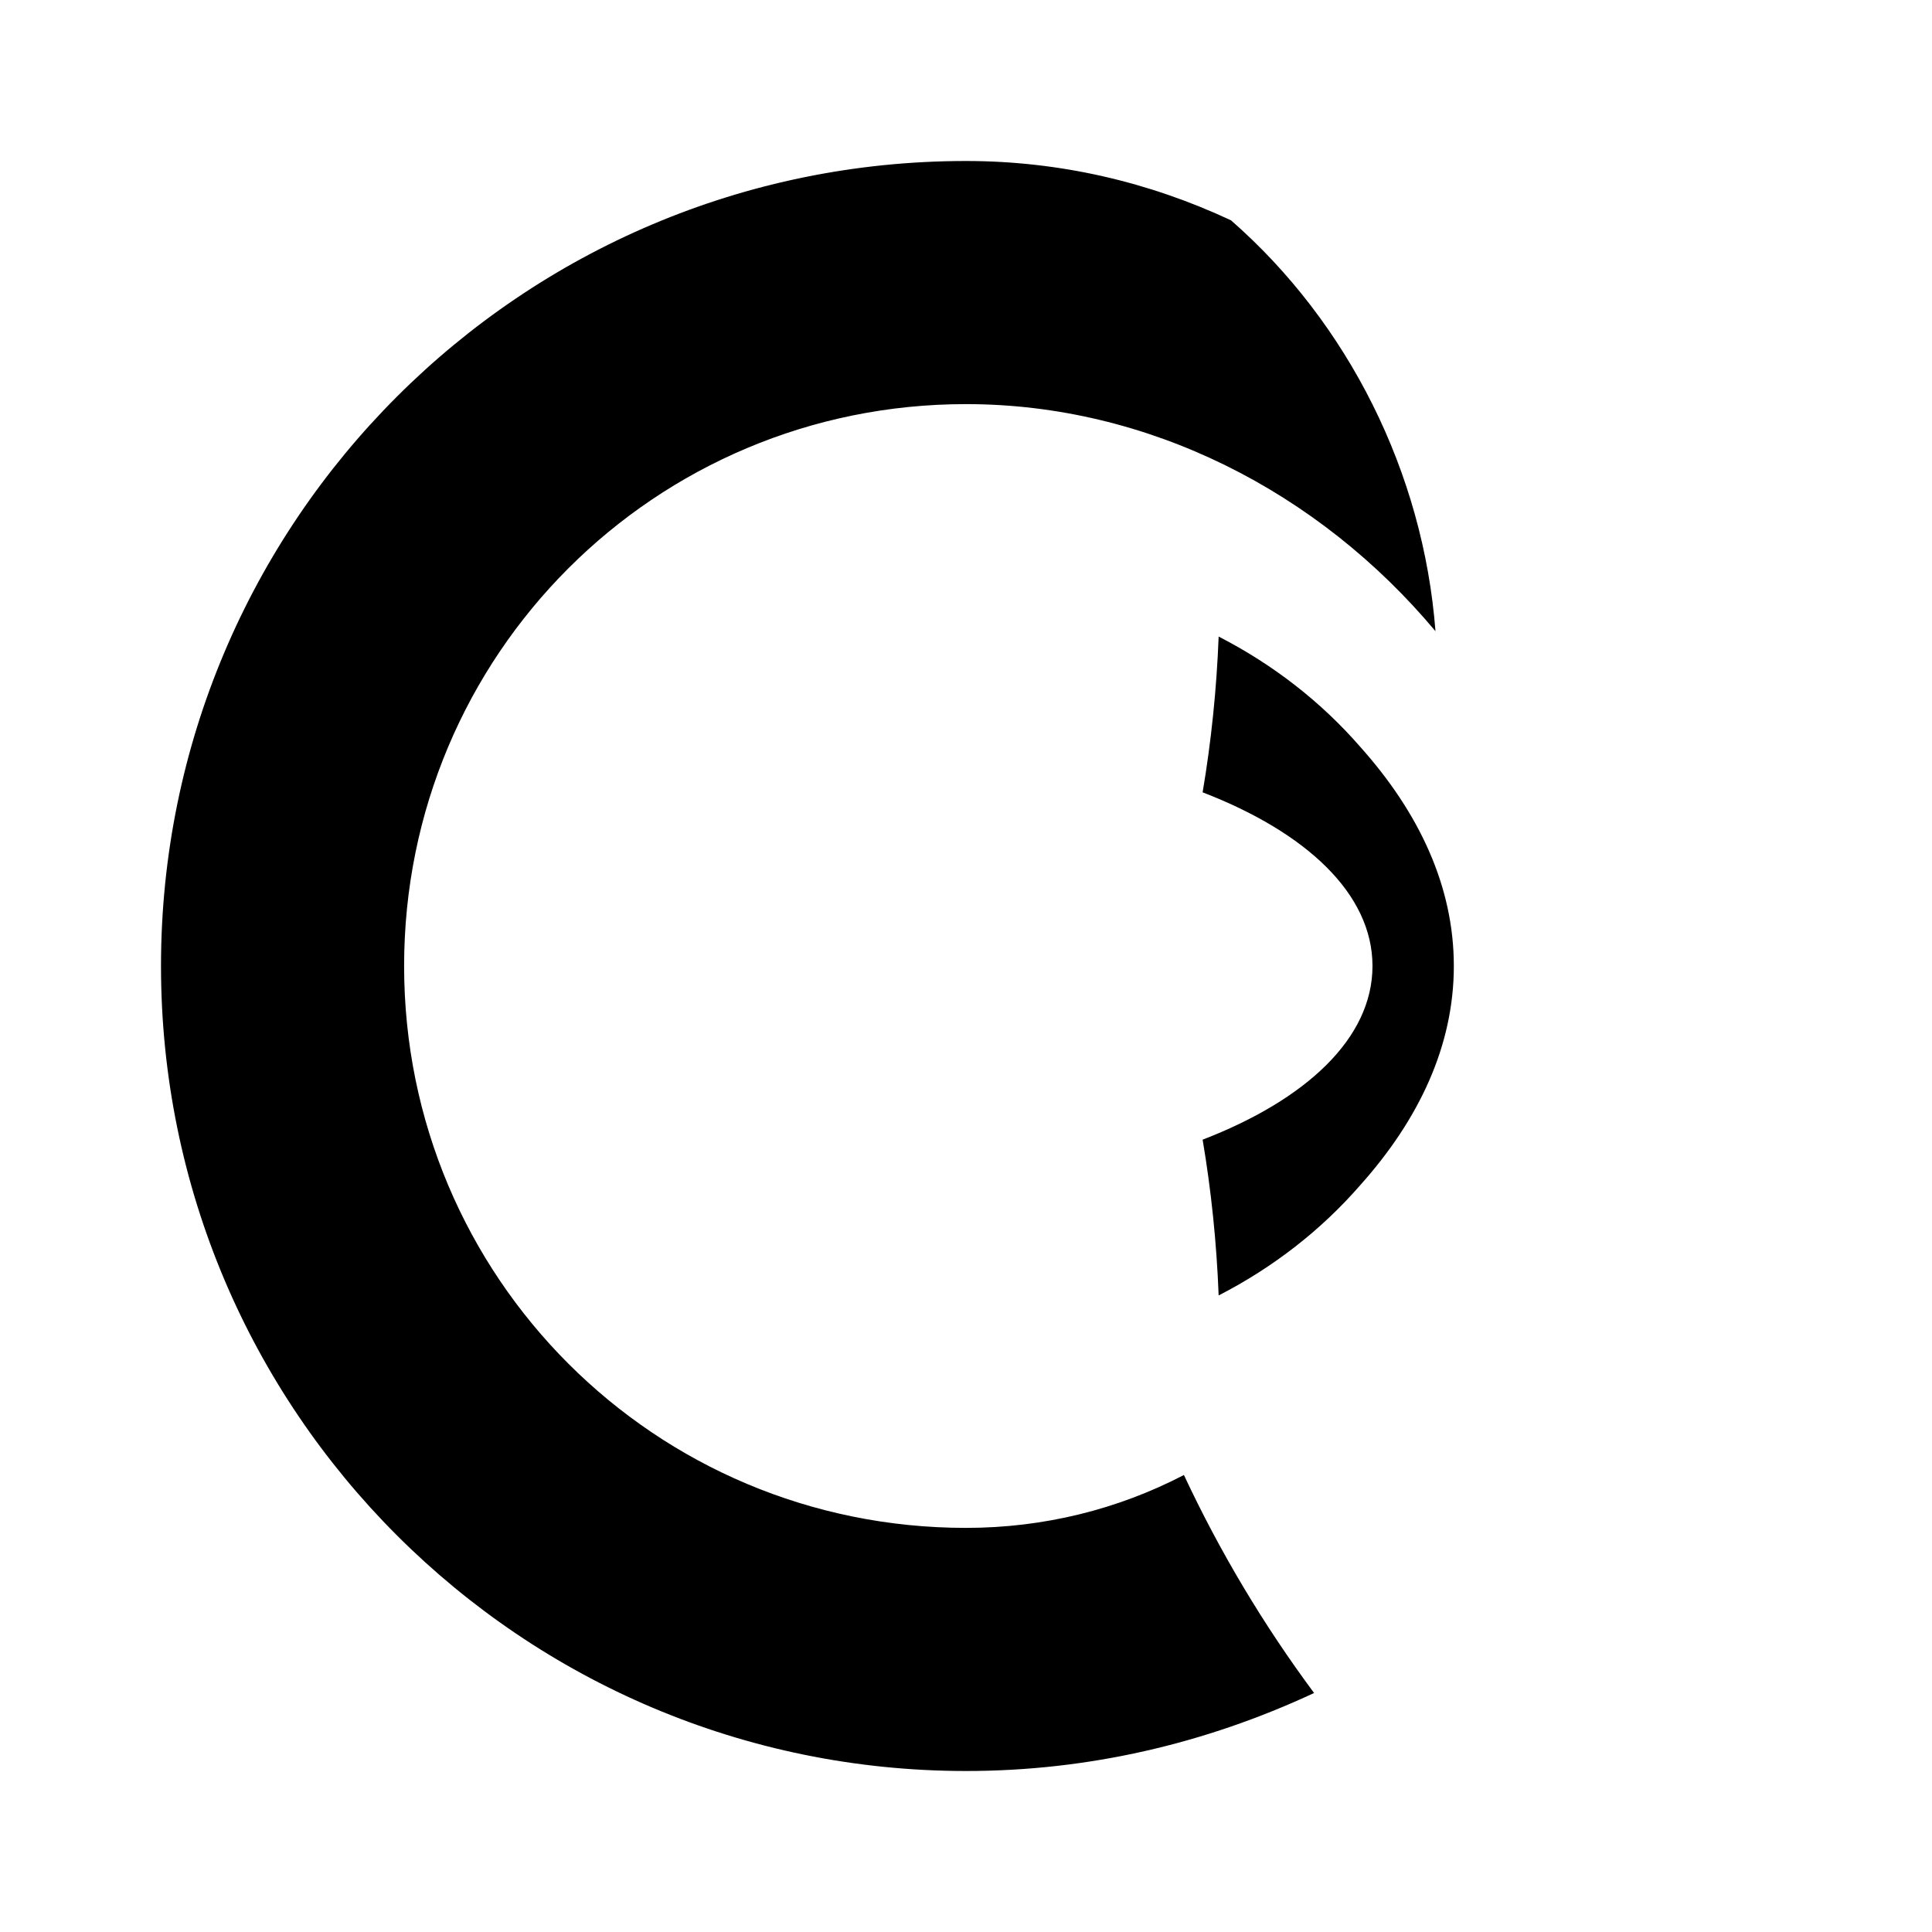
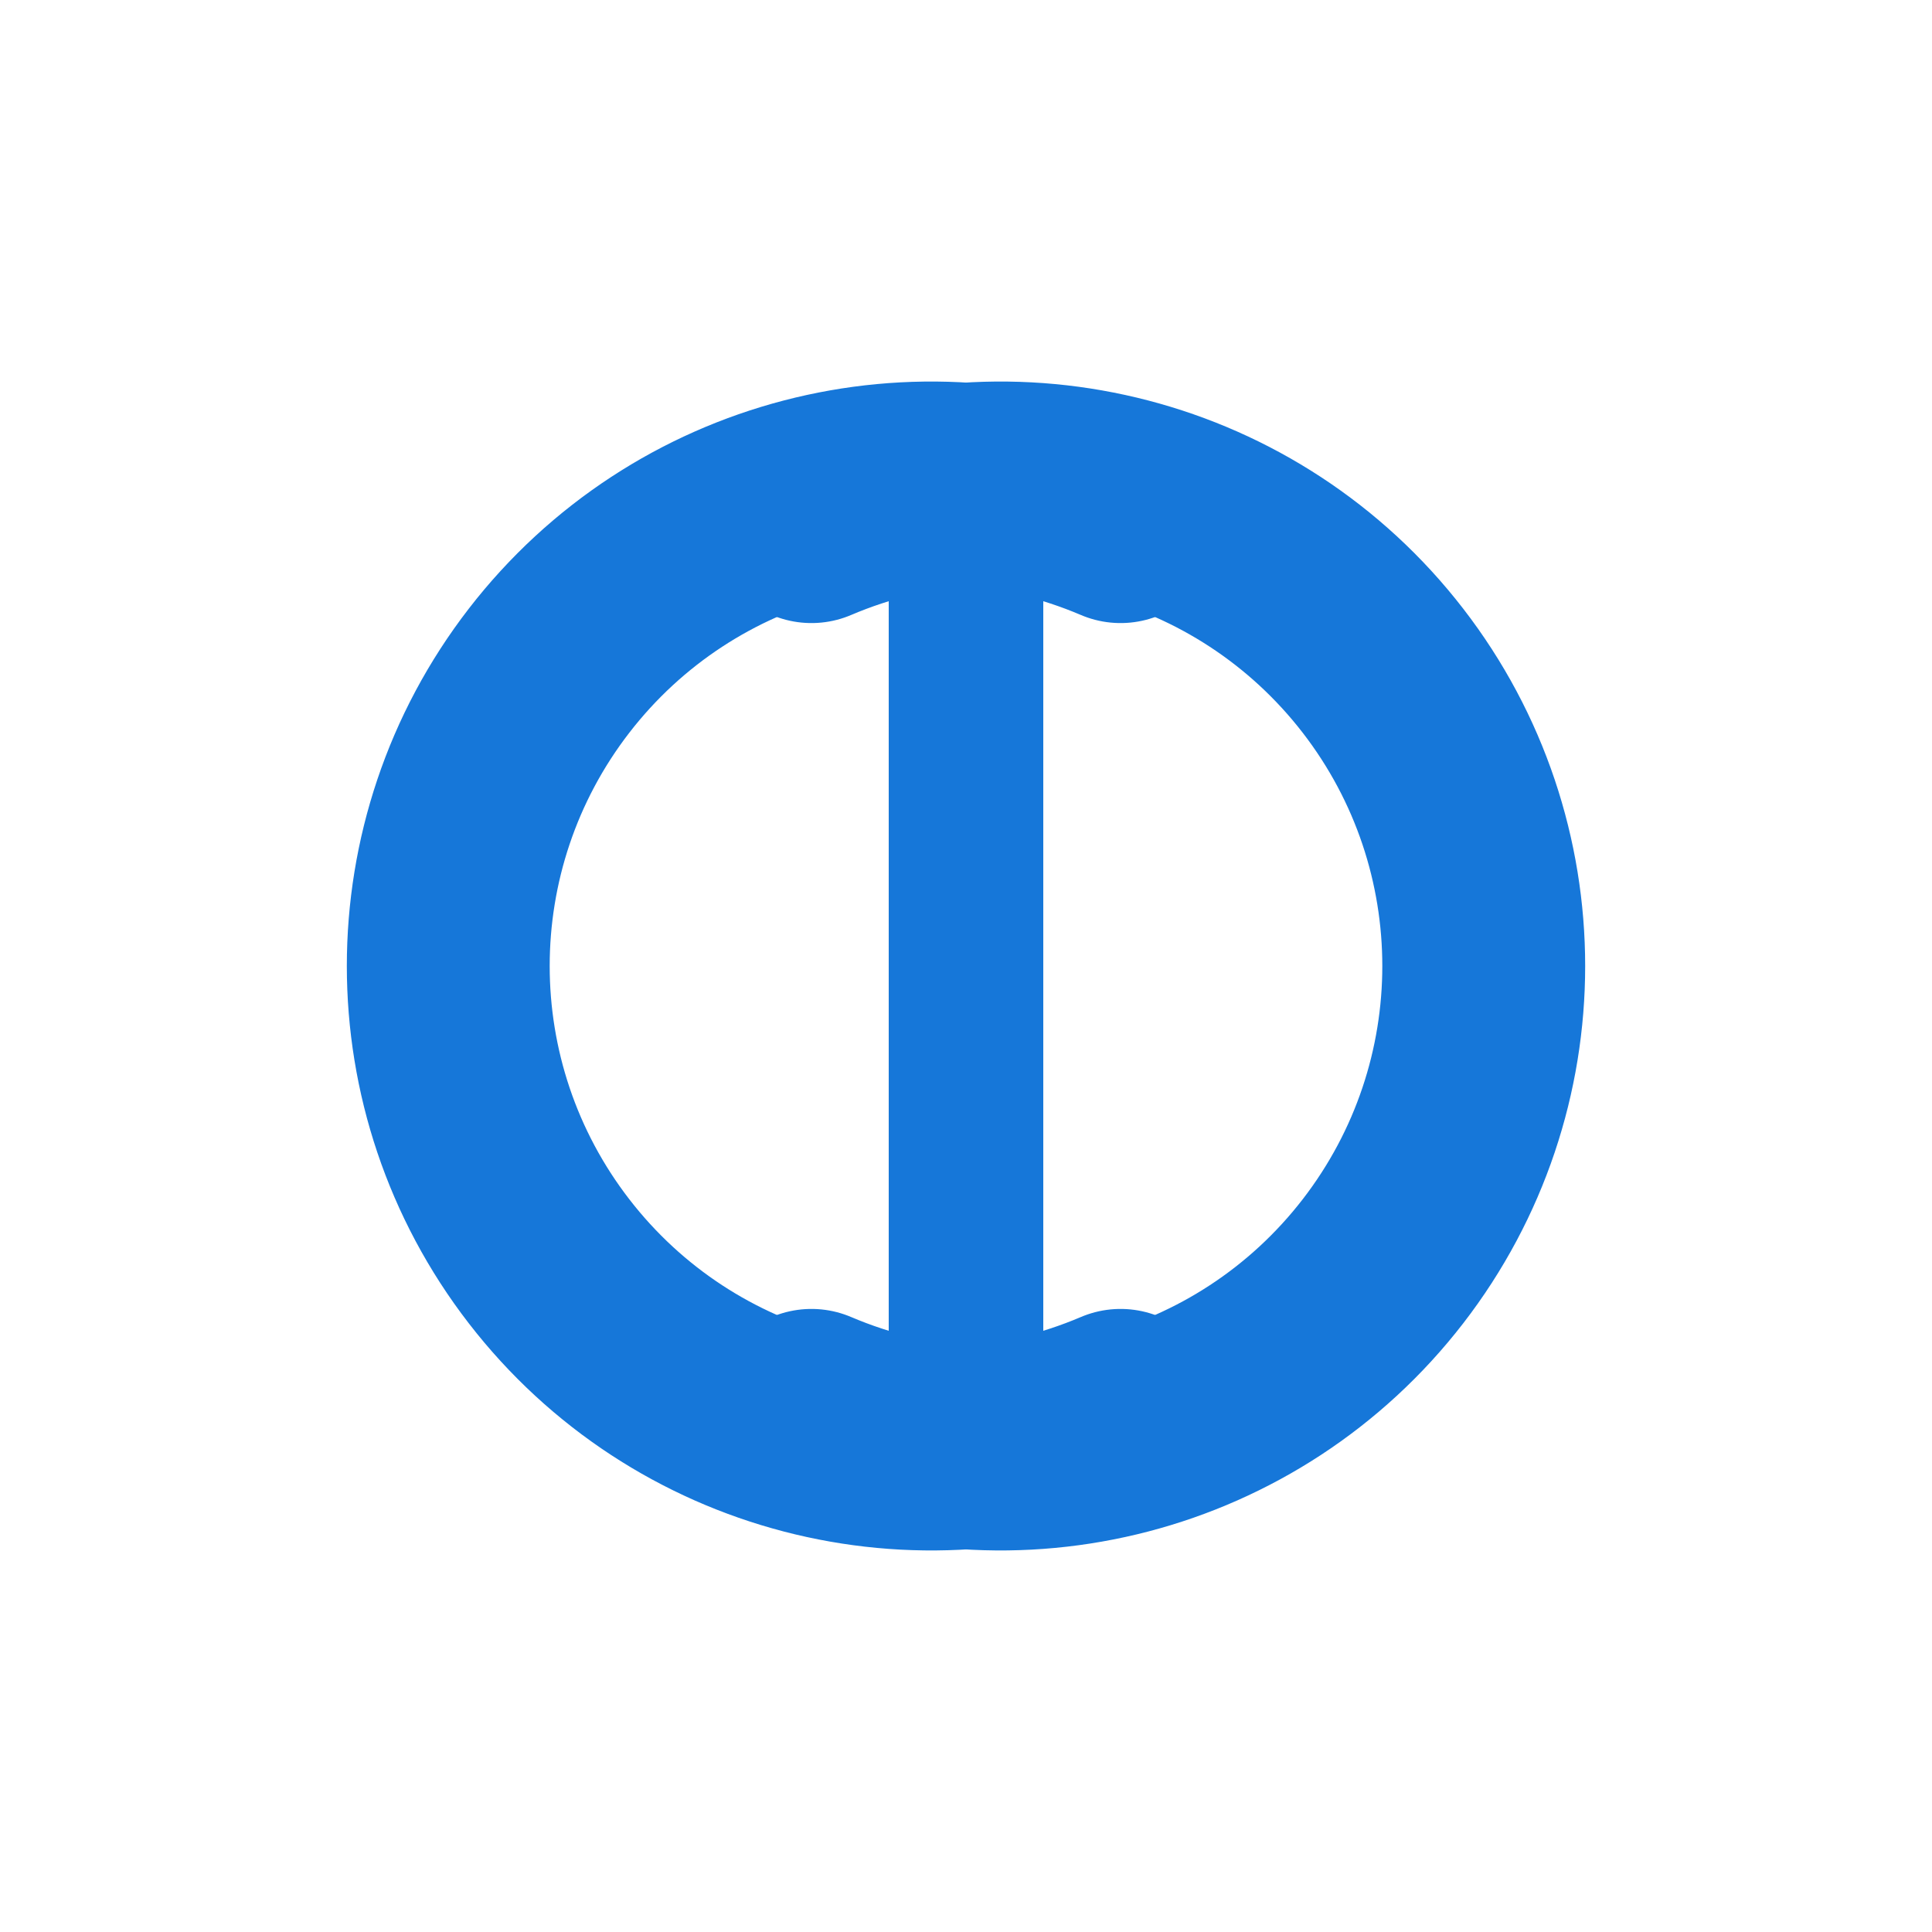
- <svg xmlns="http://www.w3.org/2000/svg" viewBox="0 0 48 48" fill="currentColor">
-   <path d="M24,4 C12.954,4 4,12.954 4,24 C4,35.046 12.954,44 24,44 C27.023,44 29.932,43.328 32.648,42.062 C31.397,40.377 30.311,38.564 29.414,36.646 C27.775,37.498 25.936,37.96 24,37.96 C16.268,37.96 10.04,31.732 10.04,24 C10.04,16.268 16.268,10.04 24,10.04 C28.534,10.04 32.761,12.213 35.664,15.682 C35.363,11.745 33.498,8.021 30.584,5.474 C28.547,4.521 26.326,4 24,4 Z M33.792,18.552 C32.827,17.443 31.638,16.514 30.277,15.815 C30.227,17.117 30.094,18.412 29.879,19.685 C32.45,20.677 34.099,22.204 34.099,24 C34.099,25.796 32.45,27.323 29.879,28.315 C30.094,29.588 30.227,30.883 30.277,32.185 C31.638,31.486 32.827,30.557 33.792,29.448 C35.266,27.802 36.12,25.968 36.12,24 C36.12,22.032 35.266,20.198 33.792,18.552 Z" />
+ <svg xmlns="http://www.w3.org/2000/svg" viewBox="0 0 100 100" fill="none">
+   <g stroke="#1677D9" stroke-width="10.5" stroke-linecap="round" fill="none">
+     <path d="M 58 27 A 25 25 0 1 0 58 73" />
+     <path d="M 42 27 A 25 25 0 1 1 42 73" />
+   </g>
+   <rect x="46" y="24" width="8" height="52" rx="4" fill="#1677D9" />
</svg>
